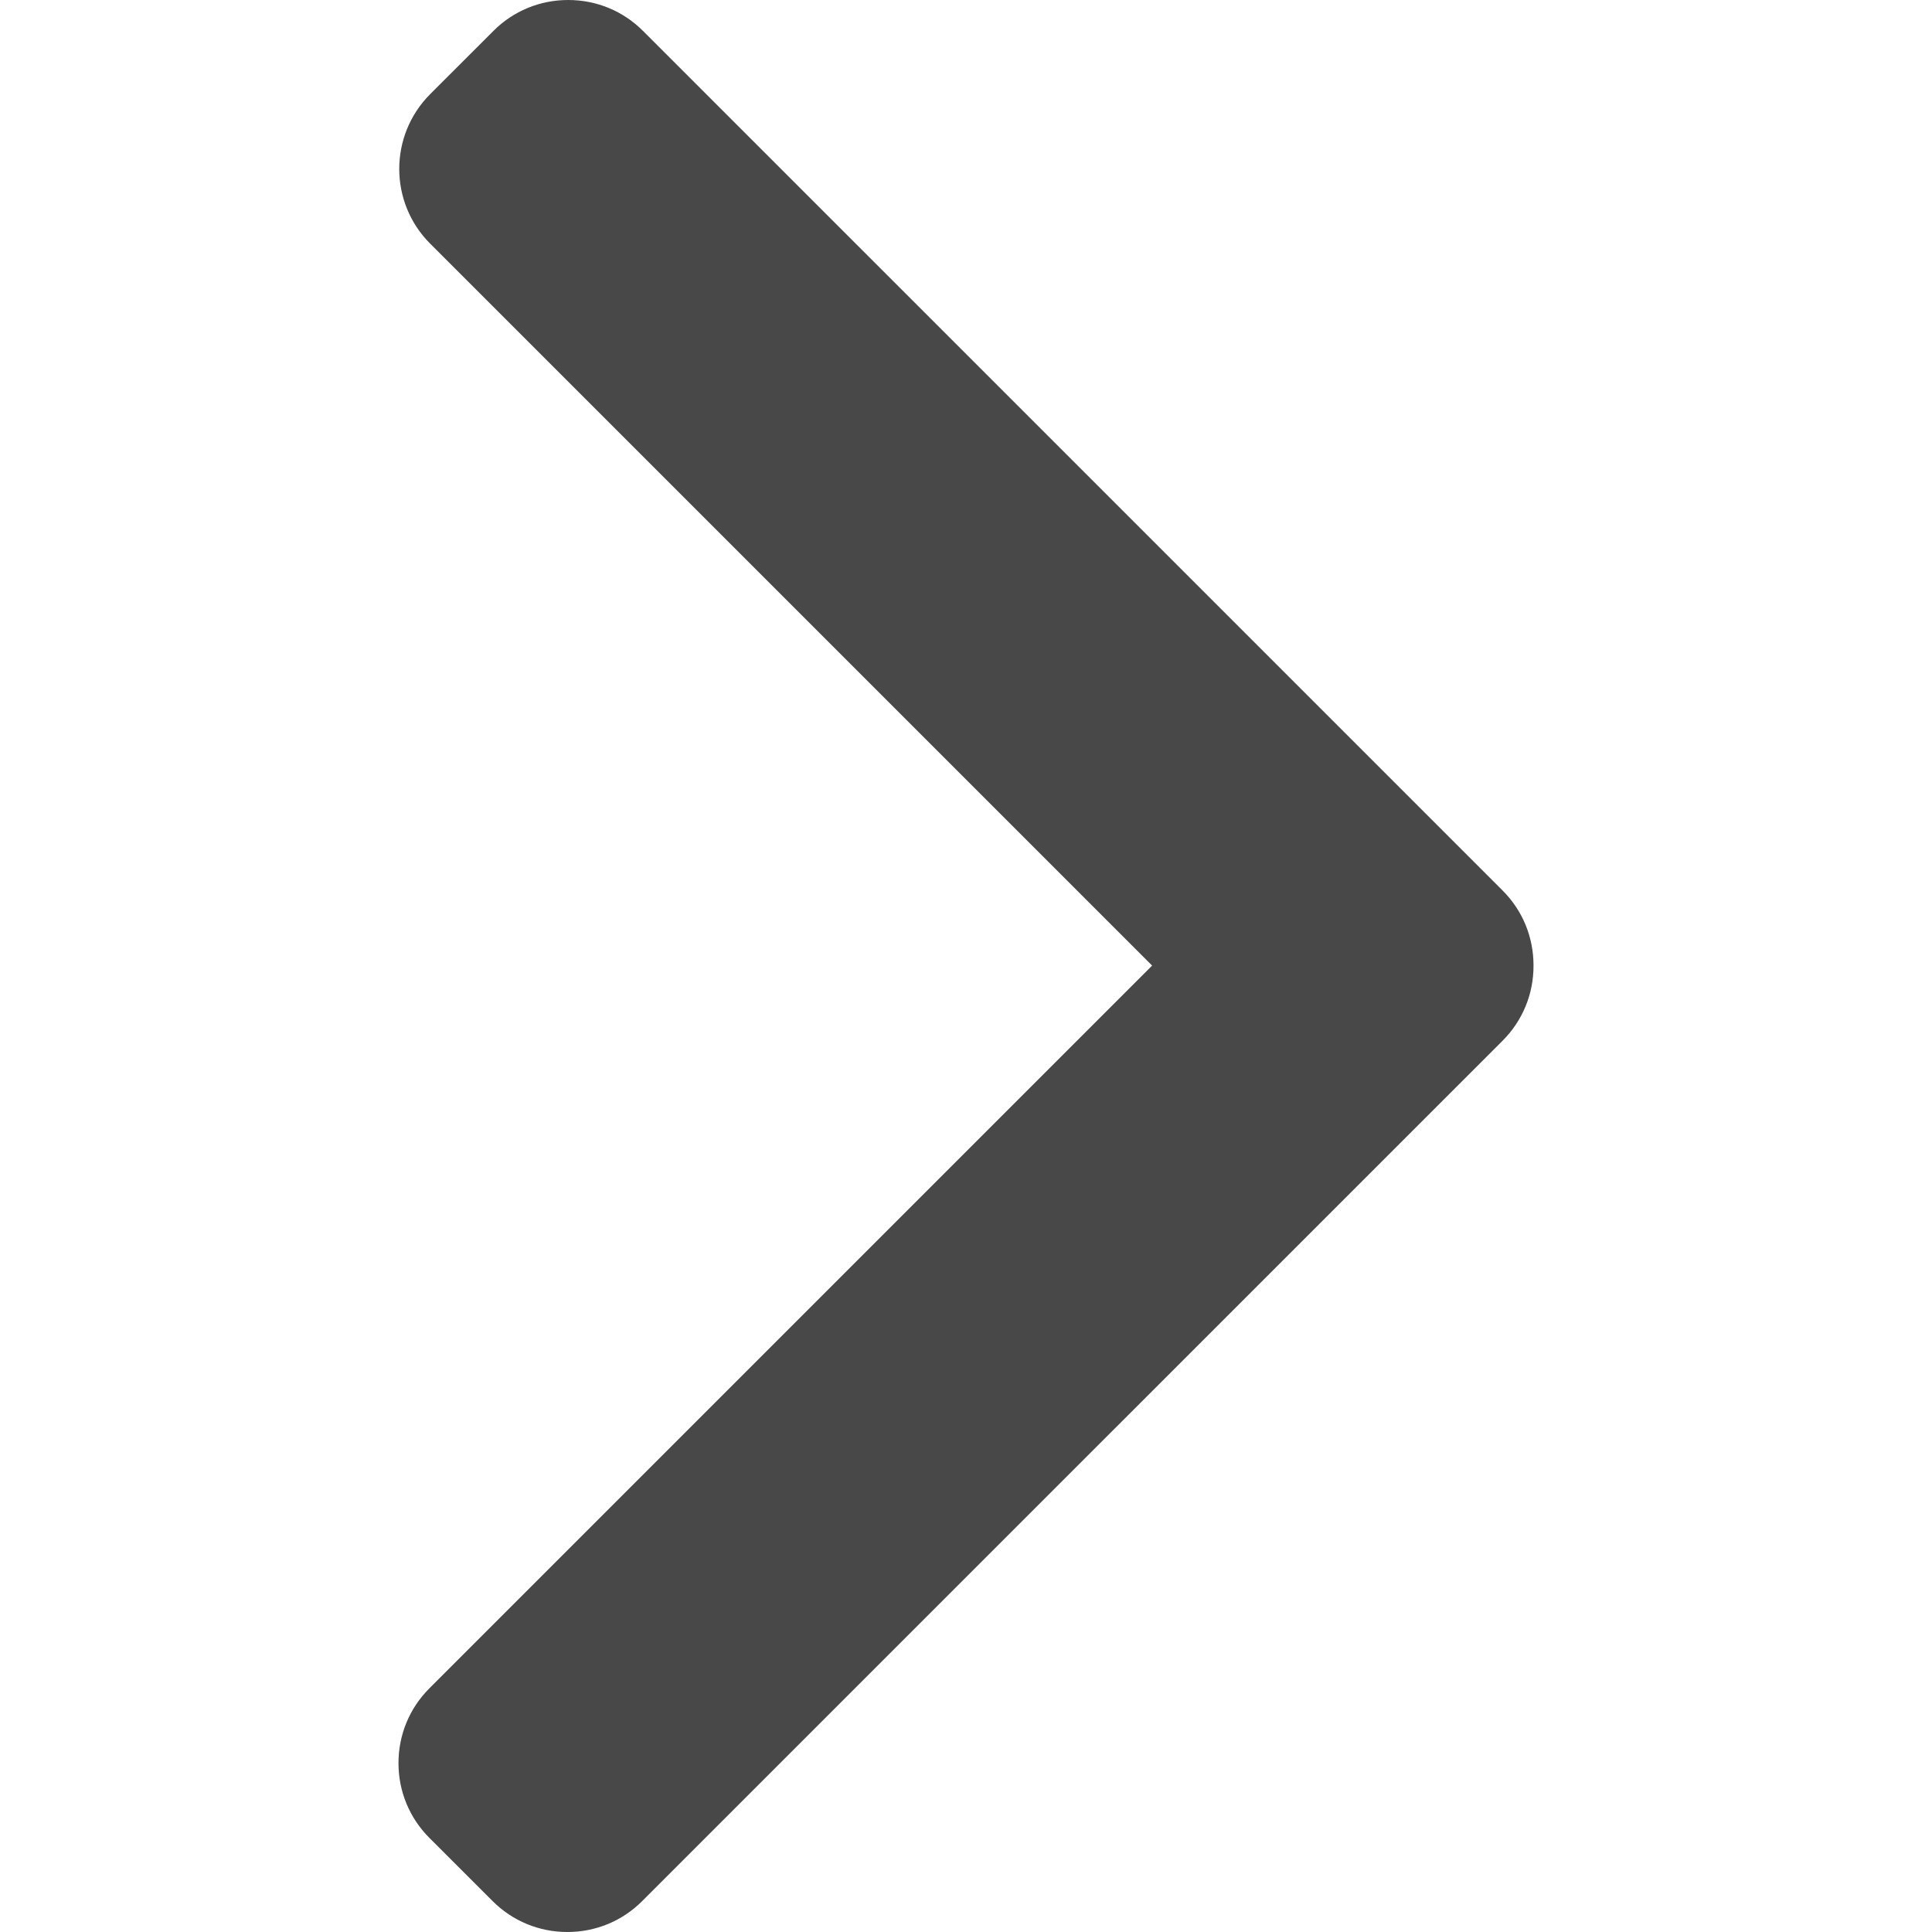
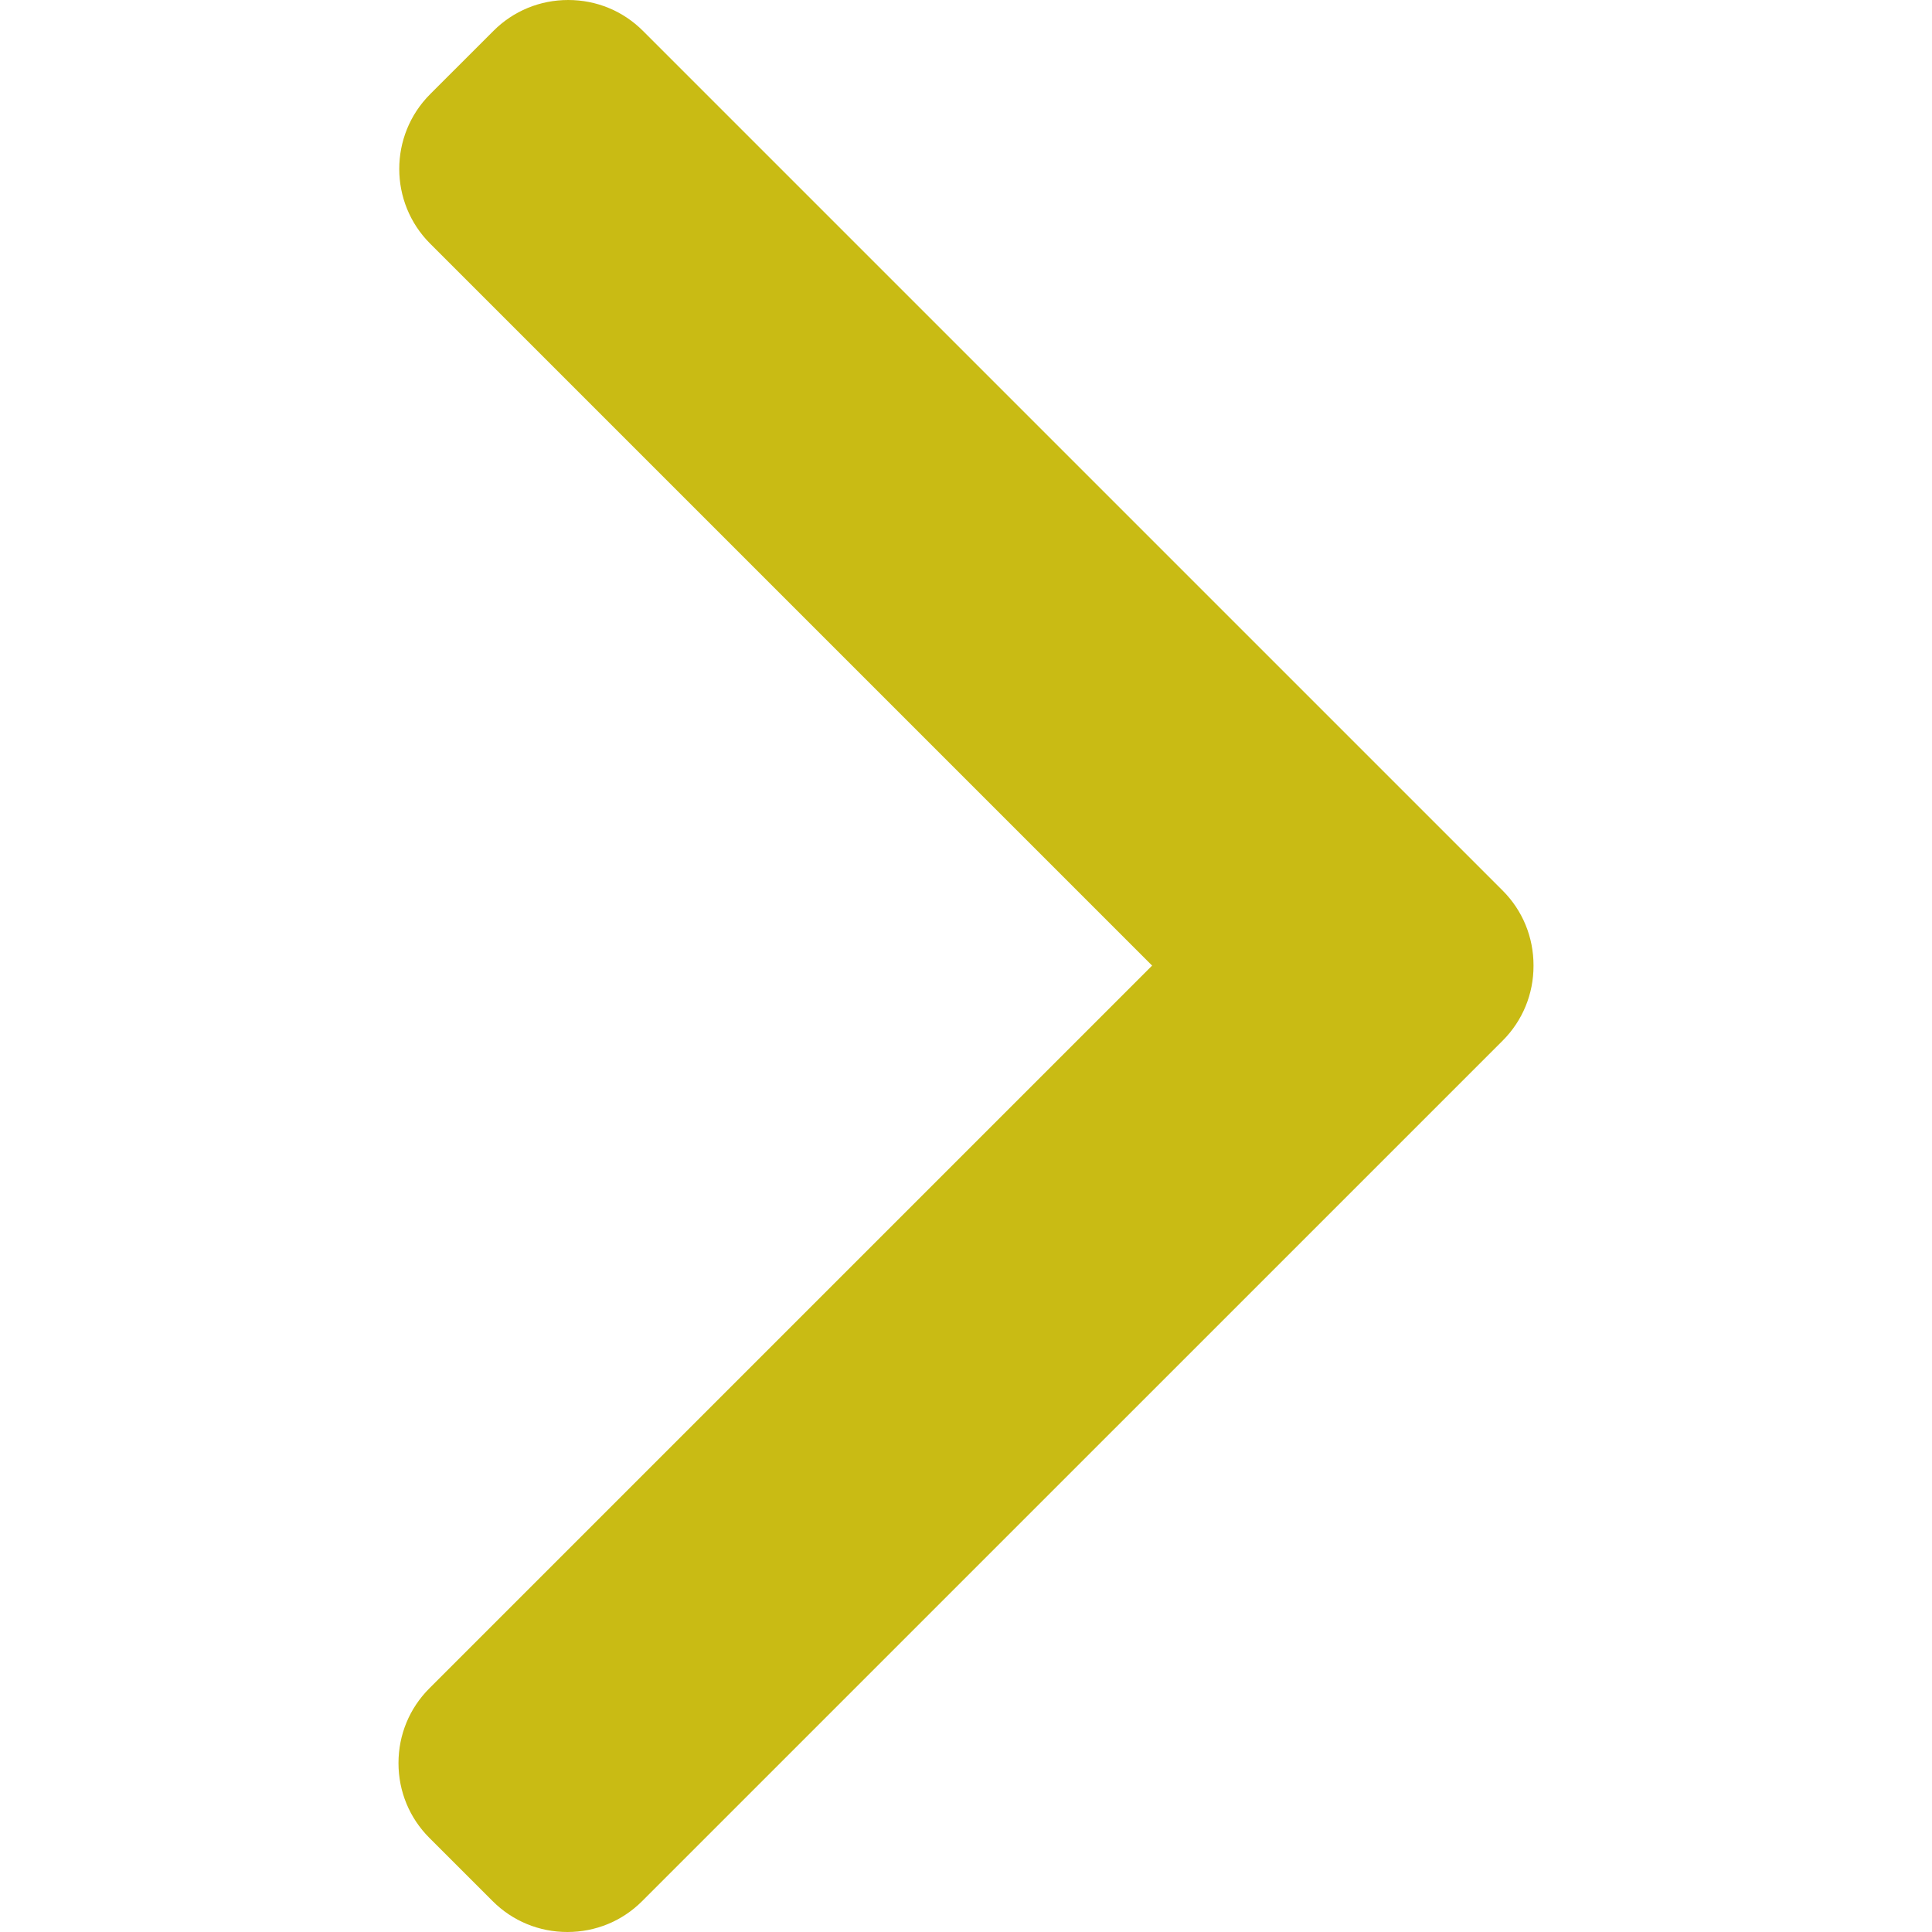
<svg xmlns="http://www.w3.org/2000/svg" viewBox="0 0 492.004 492.004" width="512" height="512">
-   <path d="M382.678 226.804L163.73 7.86C158.666 2.792 151.906 0 144.698 0s-13.968 2.792-19.032 7.86l-16.124 16.12c-10.492 10.504-10.492 27.576 0 38.064L293.398 245.9l-184.06 184.06c-5.064 5.068-7.86 11.824-7.86 19.028 0 7.212 2.796 13.968 7.86 19.04l16.124 16.116c5.068 5.068 11.824 7.86 19.032 7.86s13.968-2.792 19.032-7.86L382.678 265c5.076-5.084 7.864-11.872 7.848-19.088.016-7.244-2.772-14.028-7.848-19.108z" fill="#484848" />
+   <path d="M382.678 226.804L163.73 7.86C158.666 2.792 151.906 0 144.698 0s-13.968 2.792-19.032 7.86l-16.124 16.12c-10.492 10.504-10.492 27.576 0 38.064L293.398 245.9l-184.06 184.06c-5.064 5.068-7.86 11.824-7.86 19.028 0 7.212 2.796 13.968 7.86 19.04l16.124 16.116c5.068 5.068 11.824 7.86 19.032 7.86s13.968-2.792 19.032-7.86L382.678 265c5.076-5.084 7.864-11.872 7.848-19.088.016-7.244-2.772-14.028-7.848-19.108z" fill="#c9bb14" />
</svg>
